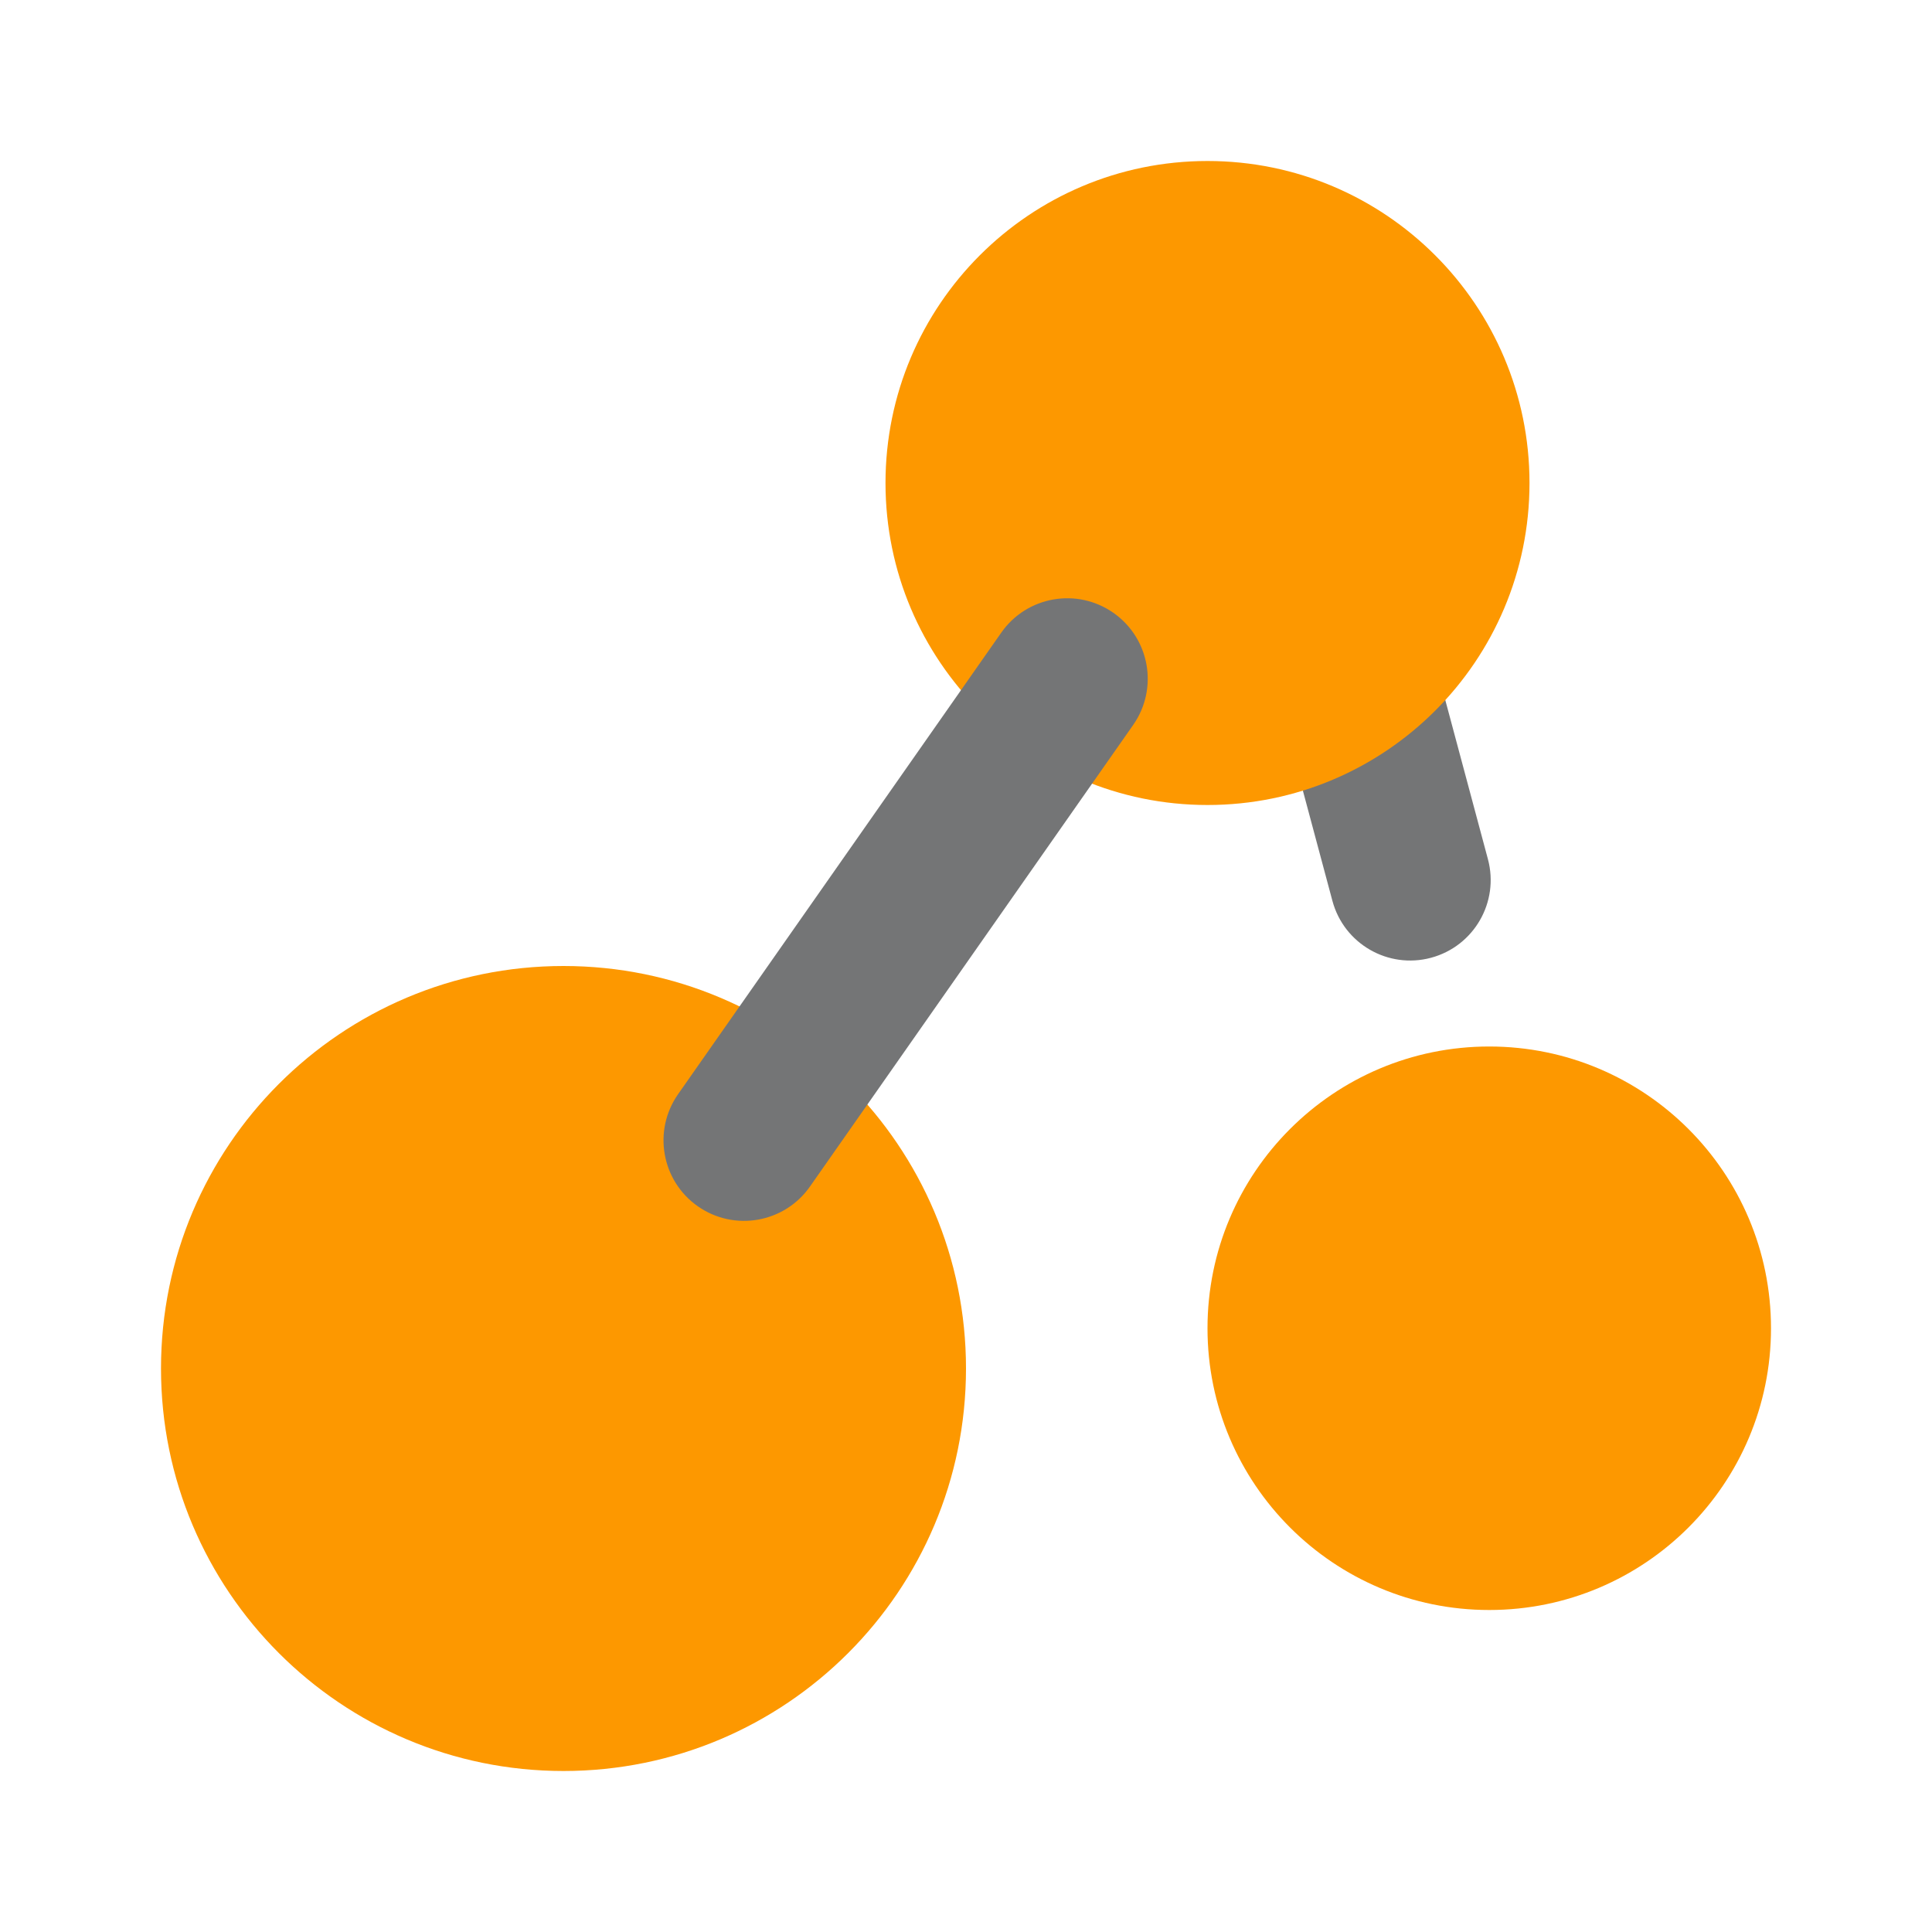
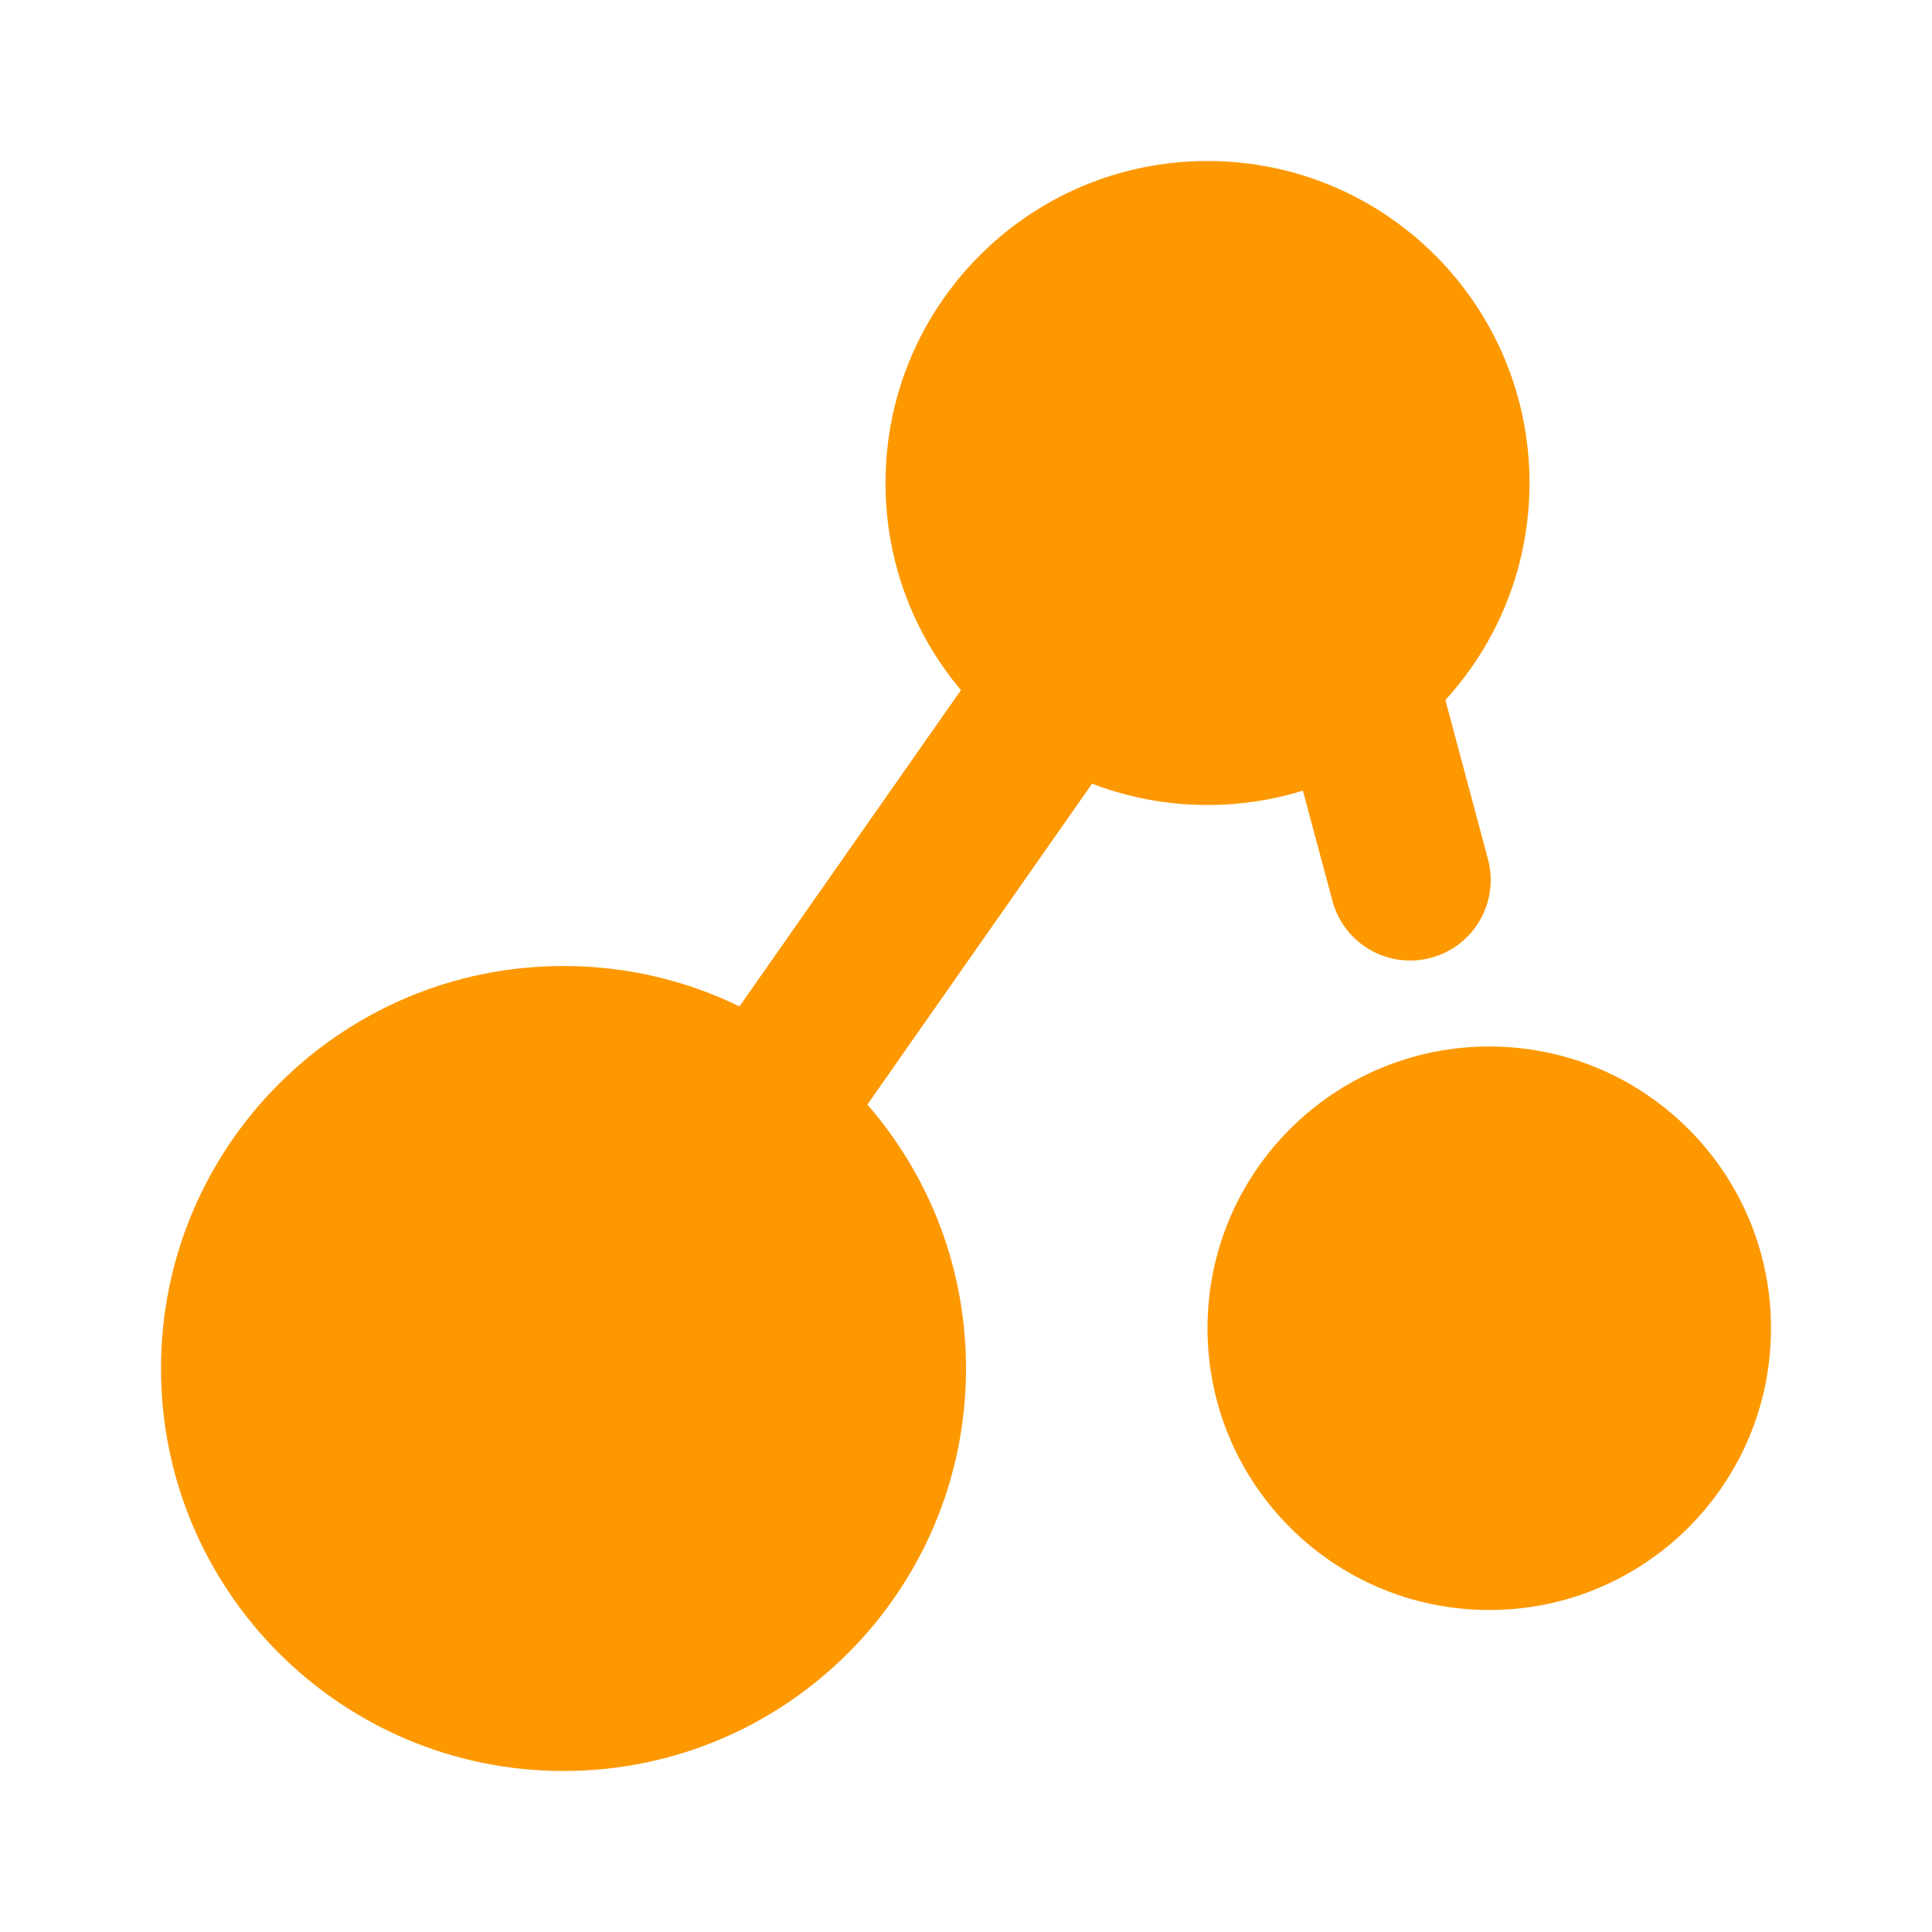
<svg xmlns="http://www.w3.org/2000/svg" width="24px" height="24px" viewBox="0 0 24 24" version="1.1">
  <g id="页面-1" stroke="none" stroke-width="1" fill="none" fill-rule="evenodd">
-     <g id="icon-新-1218" transform="translate(-610, -168)">
-       <g id="社区一级导航备份-4" transform="translate(590, 0)">
-         <g id="编组-2备份" transform="translate(0, 156)">
+     <g id="菜单icon更新-0307" transform="translate(-1256, -264)" fill="#FD9800">
+       <g id="社区一级导航备份-4" transform="translate(1236, 0)">
+         <g id="编组-2备份" transform="translate(0, 252)">
          <g id="menuicon_home" transform="translate(20, 12)">
            <g id="social" transform="translate(2, 2)">
-               <rect id="矩形" fill="#747576" transform="translate(15, 7) rotate(-15) translate(-15, -7) " x="14" y="4" width="2" height="6" rx="1" />
-               <circle id="椭圆形" fill="#FD9800" cx="13" cy="4" r="4" />
-               <circle id="椭圆形备份-3" fill="#FD9800" cx="16.5" cy="14.5" r="3.5" />
-               <circle id="椭圆形备份-4" fill="#FD9800" cx="5" cy="15" r="5" />
-               <rect id="矩形备份-8" fill="#747576" transform="translate(9.25, 9.299038) rotate(35) translate(-9.25, -9.299038) " x="8.25" y="4.799" width="2" height="9" rx="1" />
+               <path d="M13,0 C15.209,0 17,1.791 17,4 C17,5.039 16.604,5.985 15.955,6.696 L16.484,8.673 C16.627,9.206 16.31,9.755 15.776,9.898 C15.243,10.041 14.695,9.724 14.552,9.191 L14.185,7.822 C13.81,7.938 13.412,8 13,8 C12.495,8 12.011,7.906 11.566,7.735 L8.775,11.721 C9.538,12.599 10,13.745 10,15 C10,17.761 7.761,20 5,20 C2.239,20 0,17.761 0,15 C0,12.239 2.239,10 5,10 C5.784,10 6.526,10.18 7.186,10.502 L9.937,6.573 C9.352,5.878 9,4.98 9,4 C9,1.791 10.791,0 13,0 Z M16.5,11 C18.433,11 20,12.567 20,14.5 C20,16.433 18.433,18 16.5,18 C14.567,18 13,16.433 13,14.5 C13,12.567 14.567,11 16.5,11 Z" id="形状结合" />
            </g>
          </g>
        </g>
      </g>
    </g>
  </g>
</svg>
